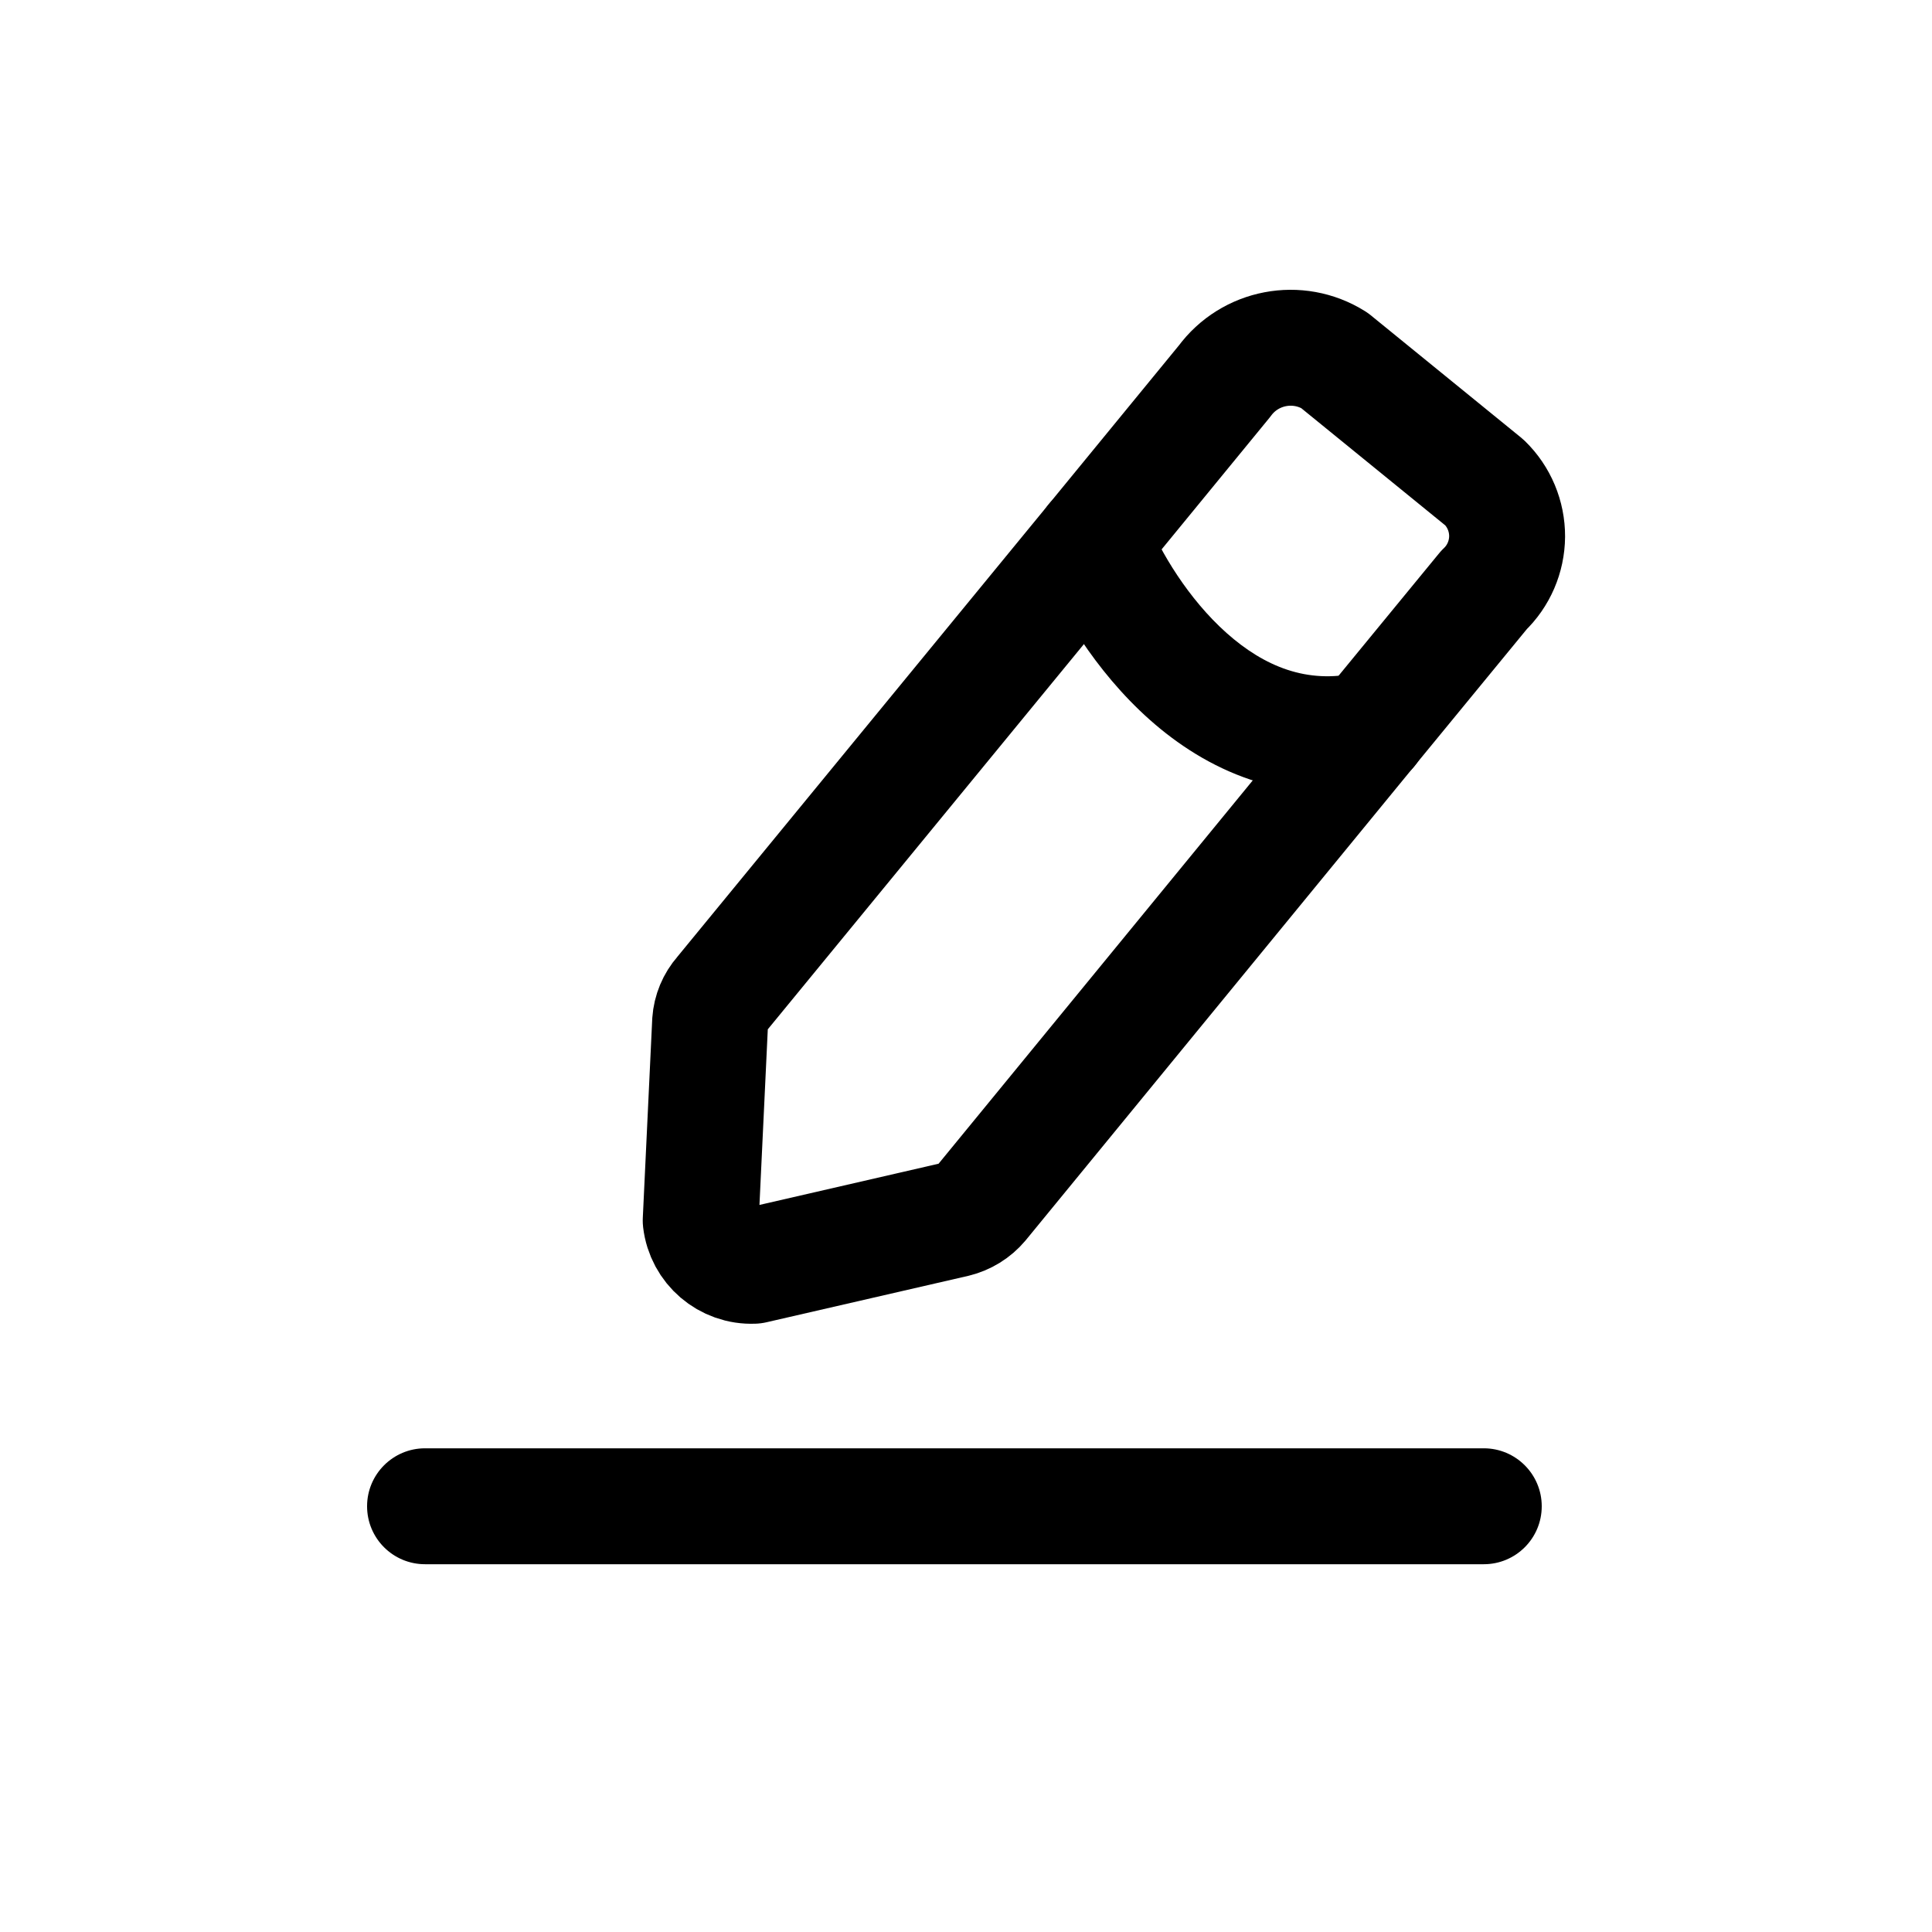
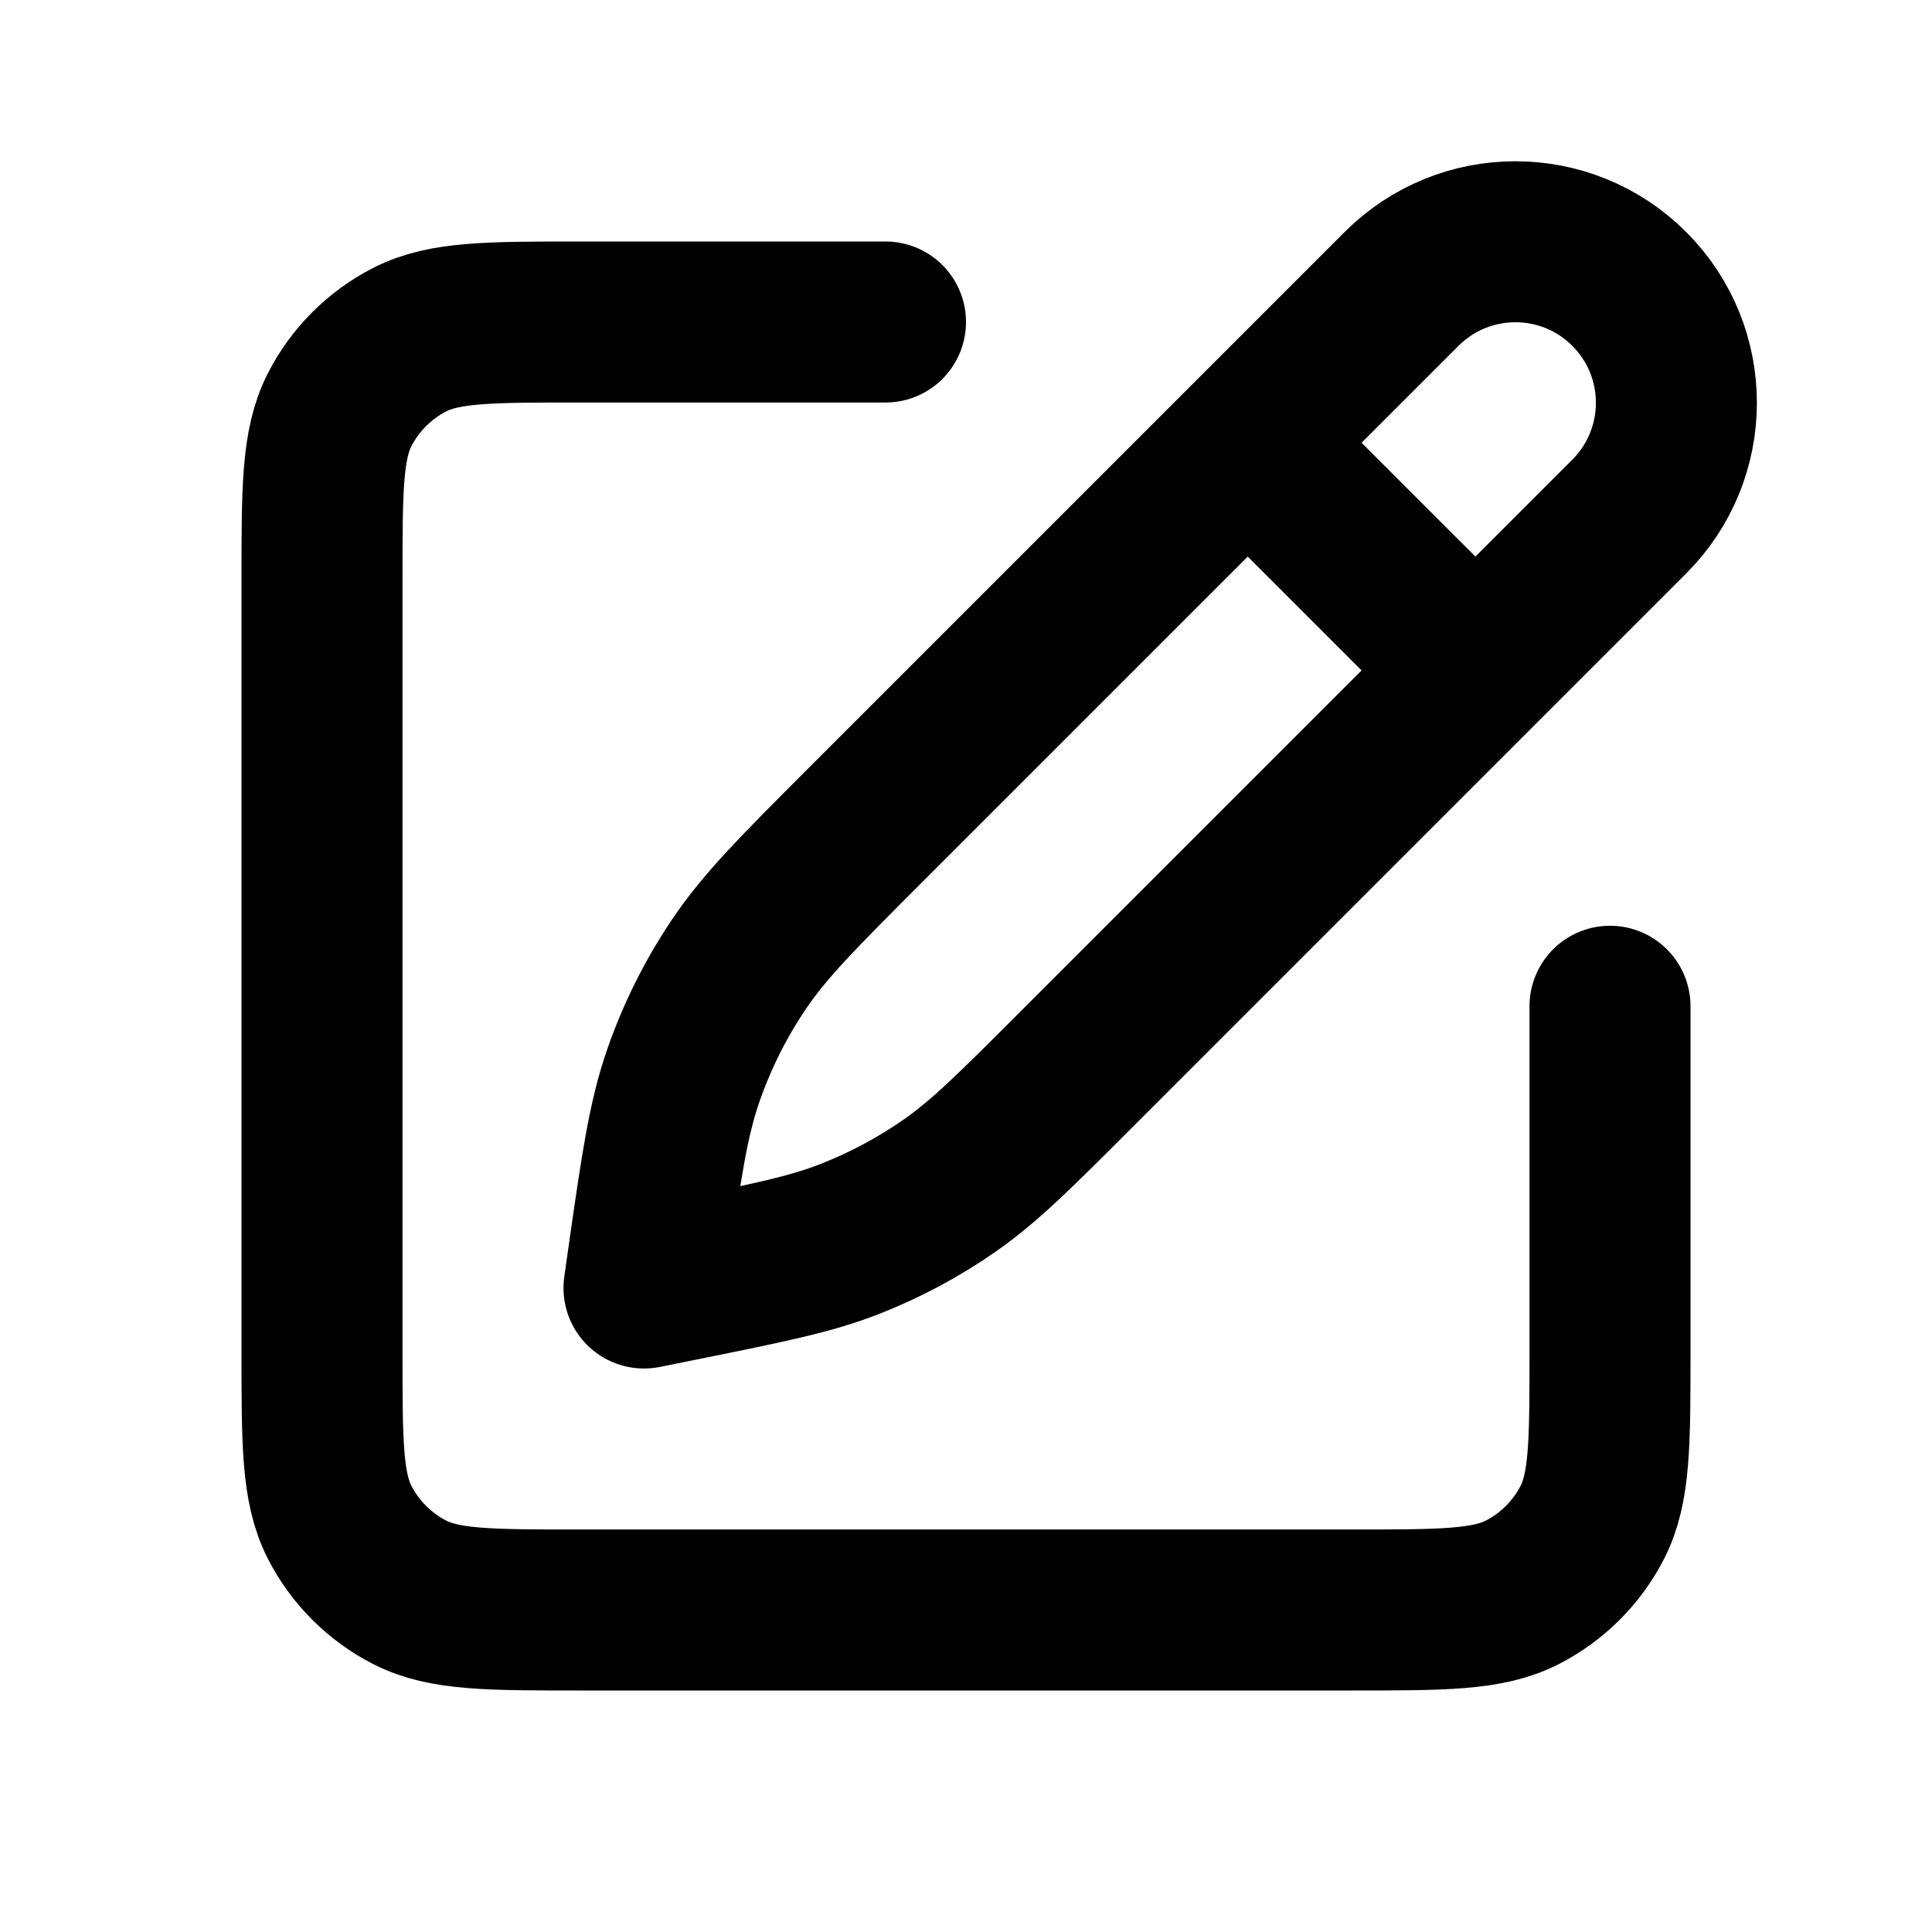
- <svg xmlns="http://www.w3.org/2000/svg" width="800px" height="800px" viewBox="0 -0.5 25 25" fill="none">
-   <path fill-rule="evenodd" clip-rule="evenodd" d="M17.265 4.162L19.21 5.745C19.398 5.928 19.503 6.18 19.502 6.442C19.5 6.704 19.392 6.955 19.202 7.135L17.724 8.935L12.694 15.072C12.607 15.175 12.49 15.247 12.359 15.279L9.751 15.879C9.405 15.894 9.107 15.638 9.067 15.294L9.189 12.721C9.198 12.59 9.25 12.465 9.337 12.366L14.15 6.501L15.845 4.433C16.174 3.985 16.794 3.867 17.265 4.162Z" stroke="#000000" stroke-width="1.5" stroke-linecap="round" stroke-linejoin="round" />
-   <path d="M5.5 18.241C5.086 18.241 4.75 18.577 4.75 18.991C4.75 19.406 5.086 19.741 5.5 19.741V18.241ZM19.2 19.741C19.614 19.741 19.95 19.406 19.95 18.991C19.95 18.577 19.614 18.241 19.2 18.241V19.741ZM14.845 6.221C14.69 5.837 14.253 5.651 13.869 5.806C13.485 5.961 13.3 6.398 13.454 6.782L14.845 6.221ZM17.889 9.67C18.293 9.579 18.547 9.177 18.456 8.773C18.364 8.369 17.963 8.116 17.559 8.207L17.889 9.67ZM5.5 19.741H19.2V18.241H5.5V19.741ZM13.454 6.782C13.687 7.358 14.165 8.18 14.877 8.813C15.601 9.457 16.633 9.954 17.889 9.67L17.559 8.207C16.916 8.352 16.361 8.126 15.873 7.692C15.373 7.247 15.013 6.635 14.845 6.221L13.454 6.782Z" fill="#000000" />
+ <svg xmlns="http://www.w3.org/2000/svg" width="800px" height="800px" viewBox="0 0 24 24" fill="none">
+   <path d="M11 4H7.2C6.08 4 5.52 4 5.092 4.218C4.716 4.41 4.41 4.716 4.218 5.092C4 5.52 4 6.08 4 7.2V16.8C4 17.92 4 18.48 4.218 18.908C4.41 19.284 4.716 19.59 5.092 19.782C5.52 20 6.08 20 7.2 20H16.8C17.92 20 18.48 20 18.908 19.782C19.284 19.59 19.59 19.284 19.782 18.908C20 18.48 20 17.92 20 16.8V12.5M15.5 5.5L18.328 8.328M10.763 10.237L17.411 3.589C18.192 2.808 19.458 2.808 20.239 3.589C21.02 4.37 21.02 5.636 20.239 6.417L13.377 13.279C12.616 14.041 12.235 14.422 11.801 14.725C11.416 14.994 11.001 15.216 10.564 15.388C10.072 15.582 9.544 15.688 8.488 15.902L8 16L8.047 15.668C8.215 14.492 8.299 13.905 8.49 13.356C8.66 12.869 8.891 12.406 9.179 11.979C9.503 11.497 9.923 11.077 10.763 10.237Z" stroke="#000000" stroke-width="2" stroke-linecap="round" stroke-linejoin="round" />
</svg>
